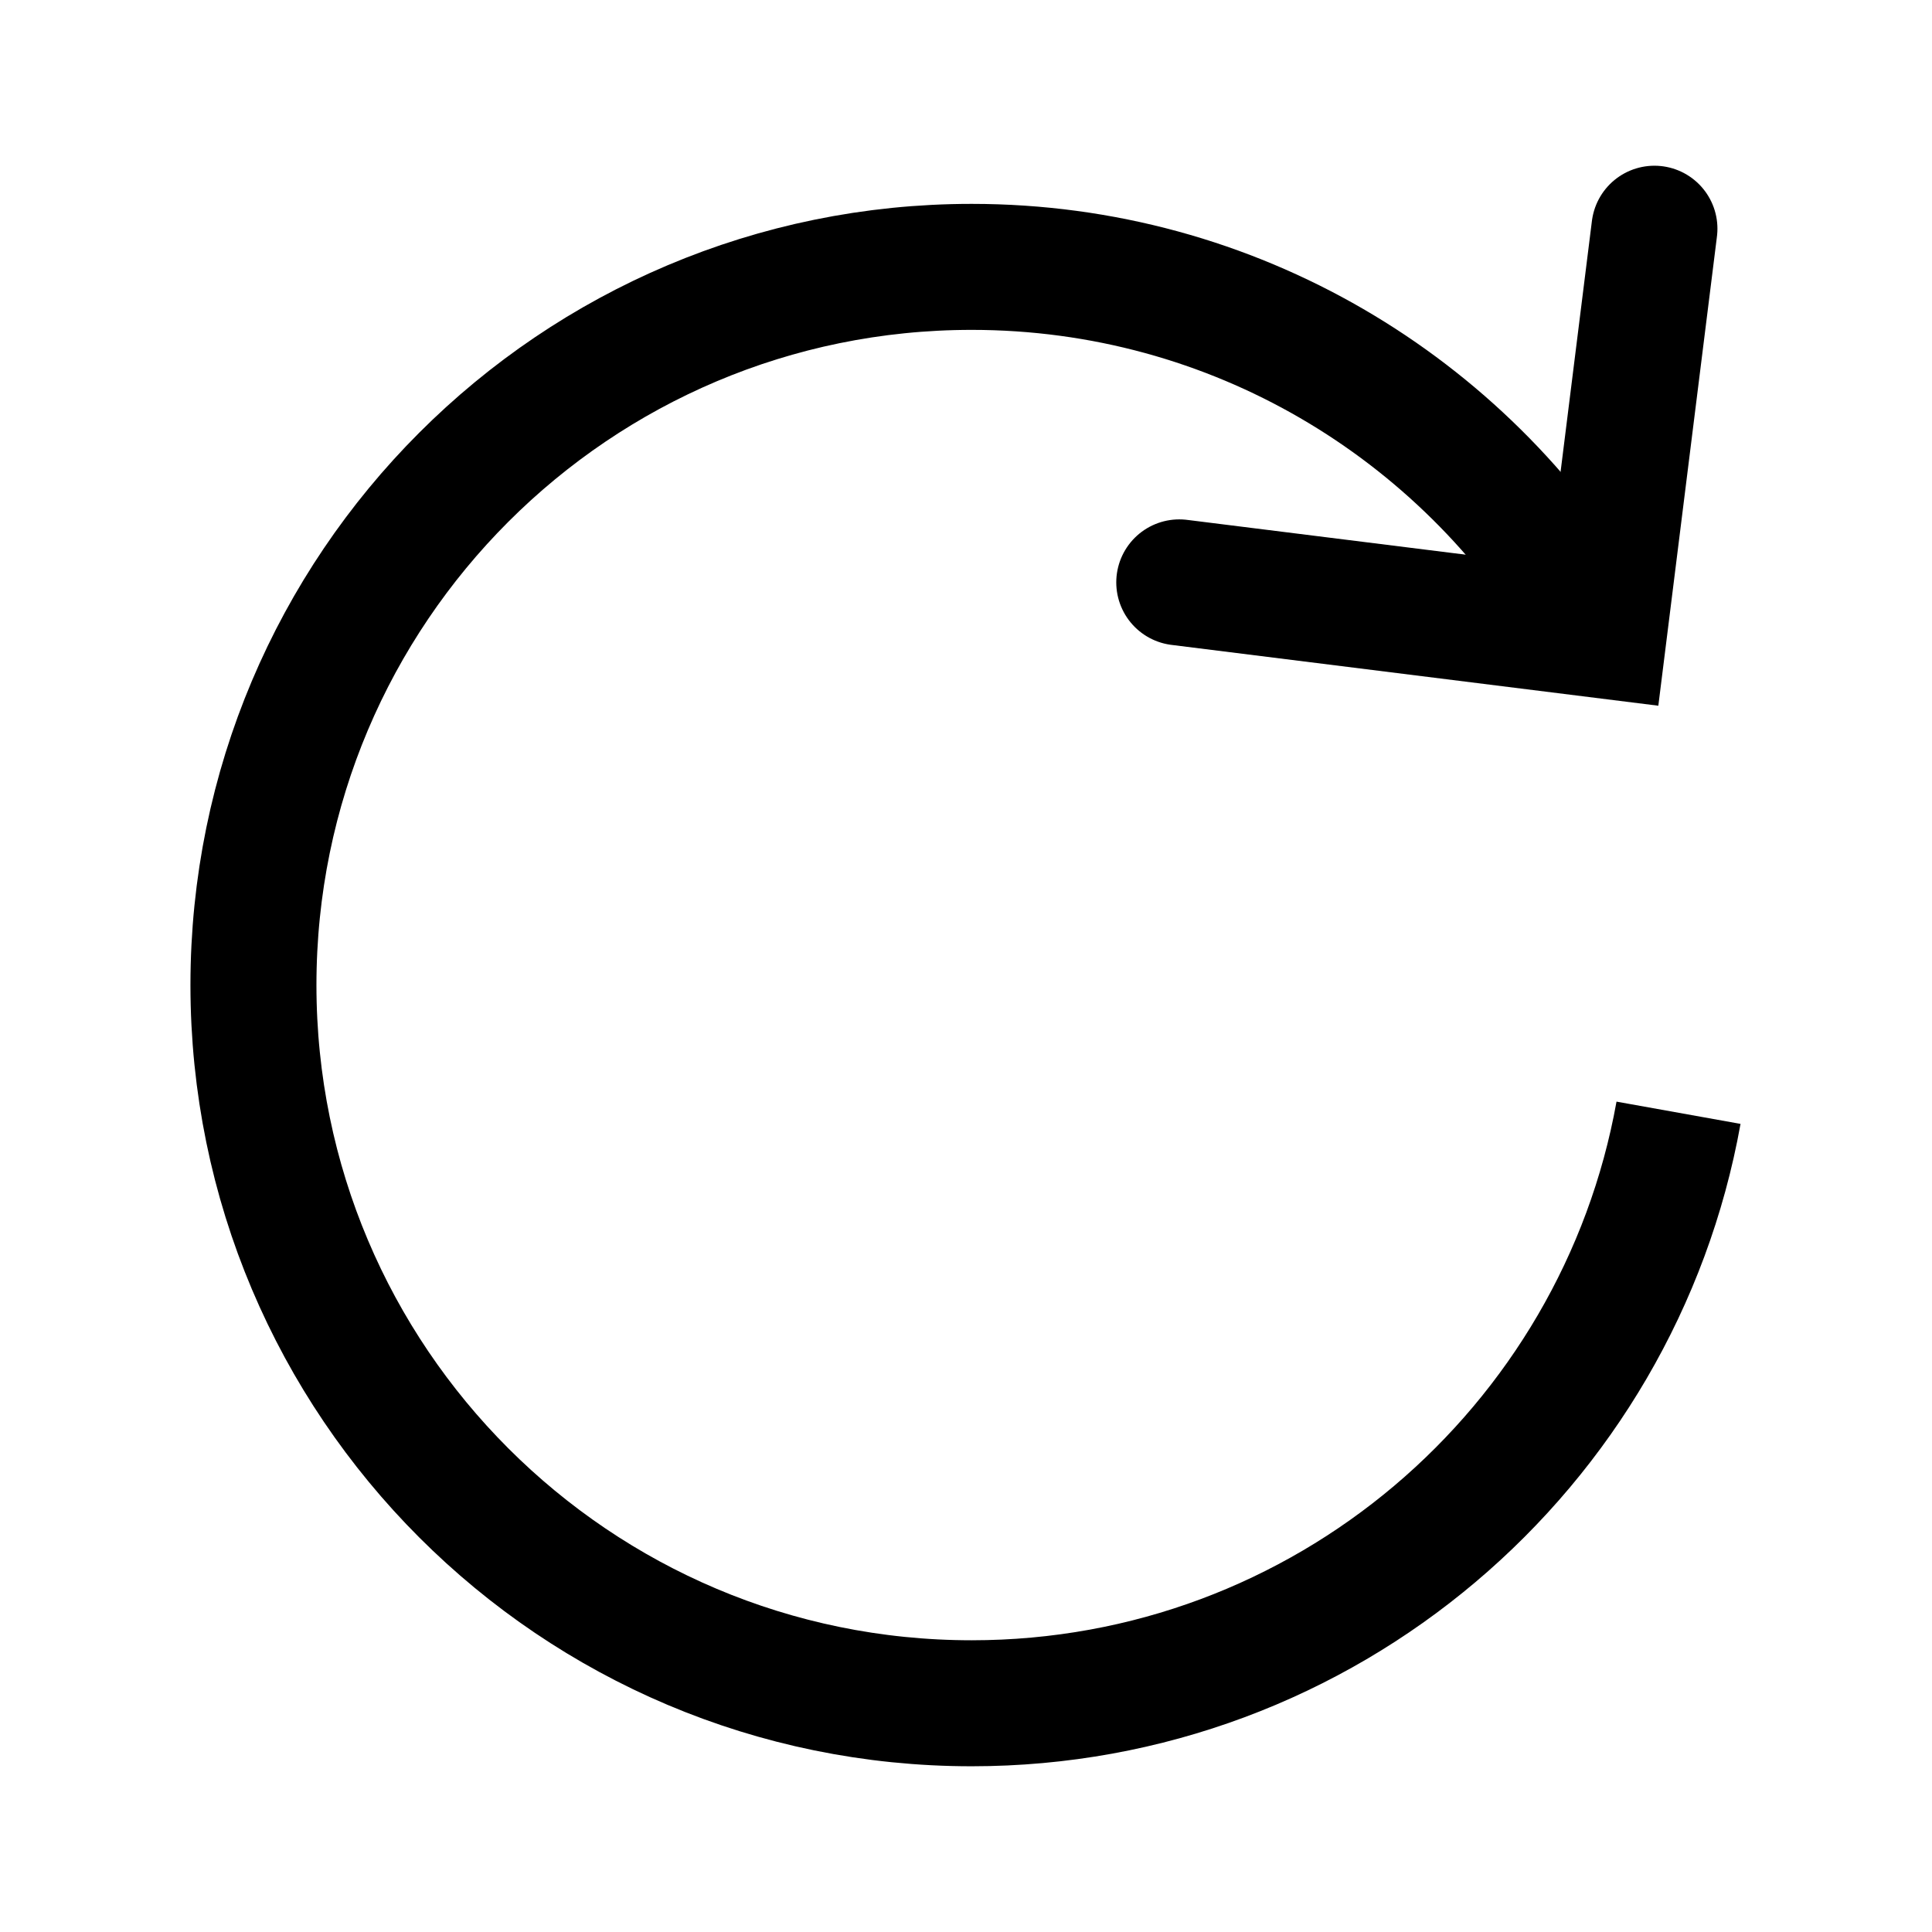
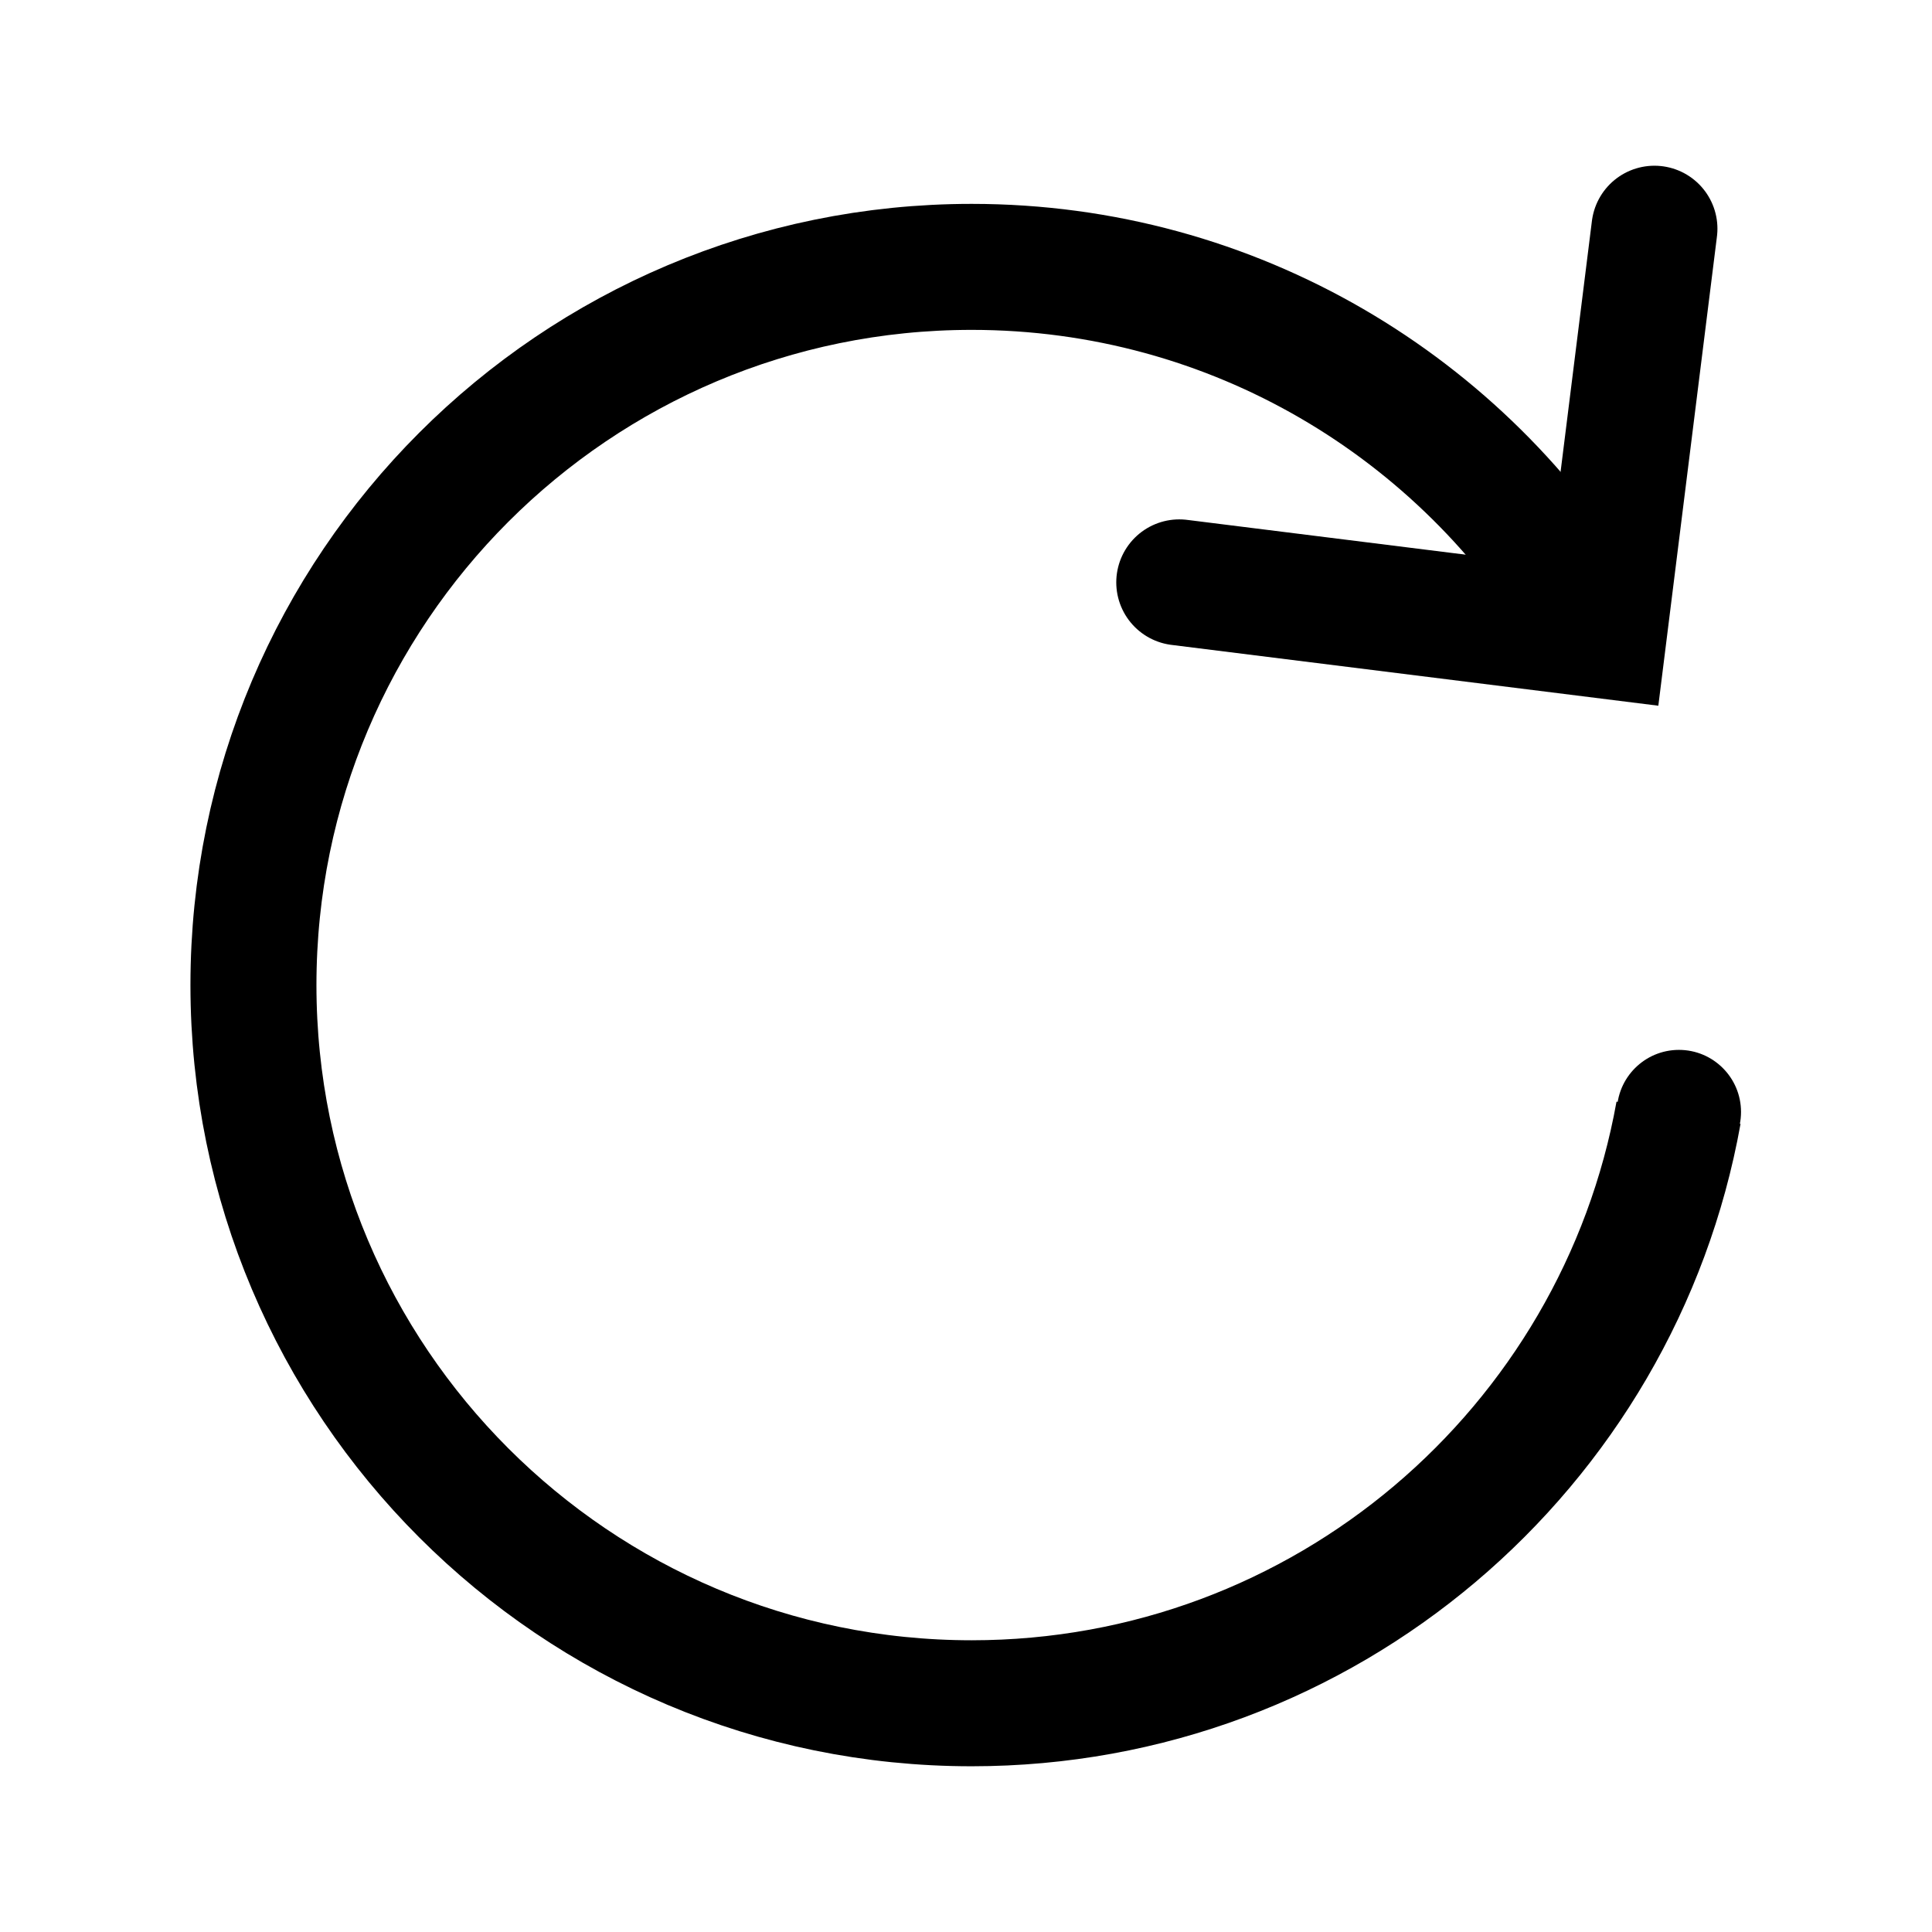
<svg xmlns="http://www.w3.org/2000/svg" version="1.1" width="76.667" height="76.667" viewBox="0,0,76.667,76.667">
  <g transform="translate(-201.6667,-141.6667)">
-     <g data-paper-data="{&quot;isPaintingLayer&quot;:true}" fill="none" fill-rule="nonzero" stroke-linejoin="miter" stroke-miterlimit="10" stroke-dasharray="" stroke-dashoffset="0" style="mix-blend-mode: normal">
-       <path d="M248.463,164.777l16.84,2.104l2.016,-16.138" stroke="#000000" stroke-width="5" stroke-linecap="round" />
-       <path d="M268.275,185.824c-2.391,13.323 -14.04,23.433 -28.051,23.433c-15.74,0 -28.5,-12.76 -28.5,-28.5c0,-15.74 12.76,-28.5 28.5,-28.5c10.414,0 19.524,5.586 24.496,13.924" stroke="#000000" stroke-width="5" stroke-linecap="butt" />
-       <path d="M201.667,218.333v-76.667h76.667v76.667z" stroke="none" stroke-width="0" stroke-linecap="butt" />
+     <g stroke-miterlimit="10">
+       <path d="M267.319,150.743l-2.016,16.138l-16.84,-2.104" fill="none" stroke="#000000" stroke-width="5" stroke-linecap="round" />
+       <path d="M268.275,185.824c-2.391,13.323 -14.04,23.433 -28.051,23.433c-15.74,0 -28.5,-12.76 -28.5,-28.5c0,-15.74 12.76,-28.5 28.5,-28.5c10.414,0 19.524,5.586 24.496,13.924" fill="none" stroke="#000000" stroke-width="5" stroke-linecap="butt" />
+       <path d="M201.667,218.333v-76.667h76.667v76.667z" fill="none" stroke="none" stroke-width="0" stroke-linecap="butt" />
+       <path d="M265.829,185.792c0,-1.36 1.103,-2.463 2.463,-2.463c1.36,0 2.463,1.103 2.463,2.463c0,1.36 -1.103,2.463 -2.463,2.463c-1.36,0 -2.463,-1.103 -2.463,-2.463z" fill="#000000" stroke="none" stroke-width="1.5" stroke-linecap="butt" />
    </g>
  </g>
</svg>
